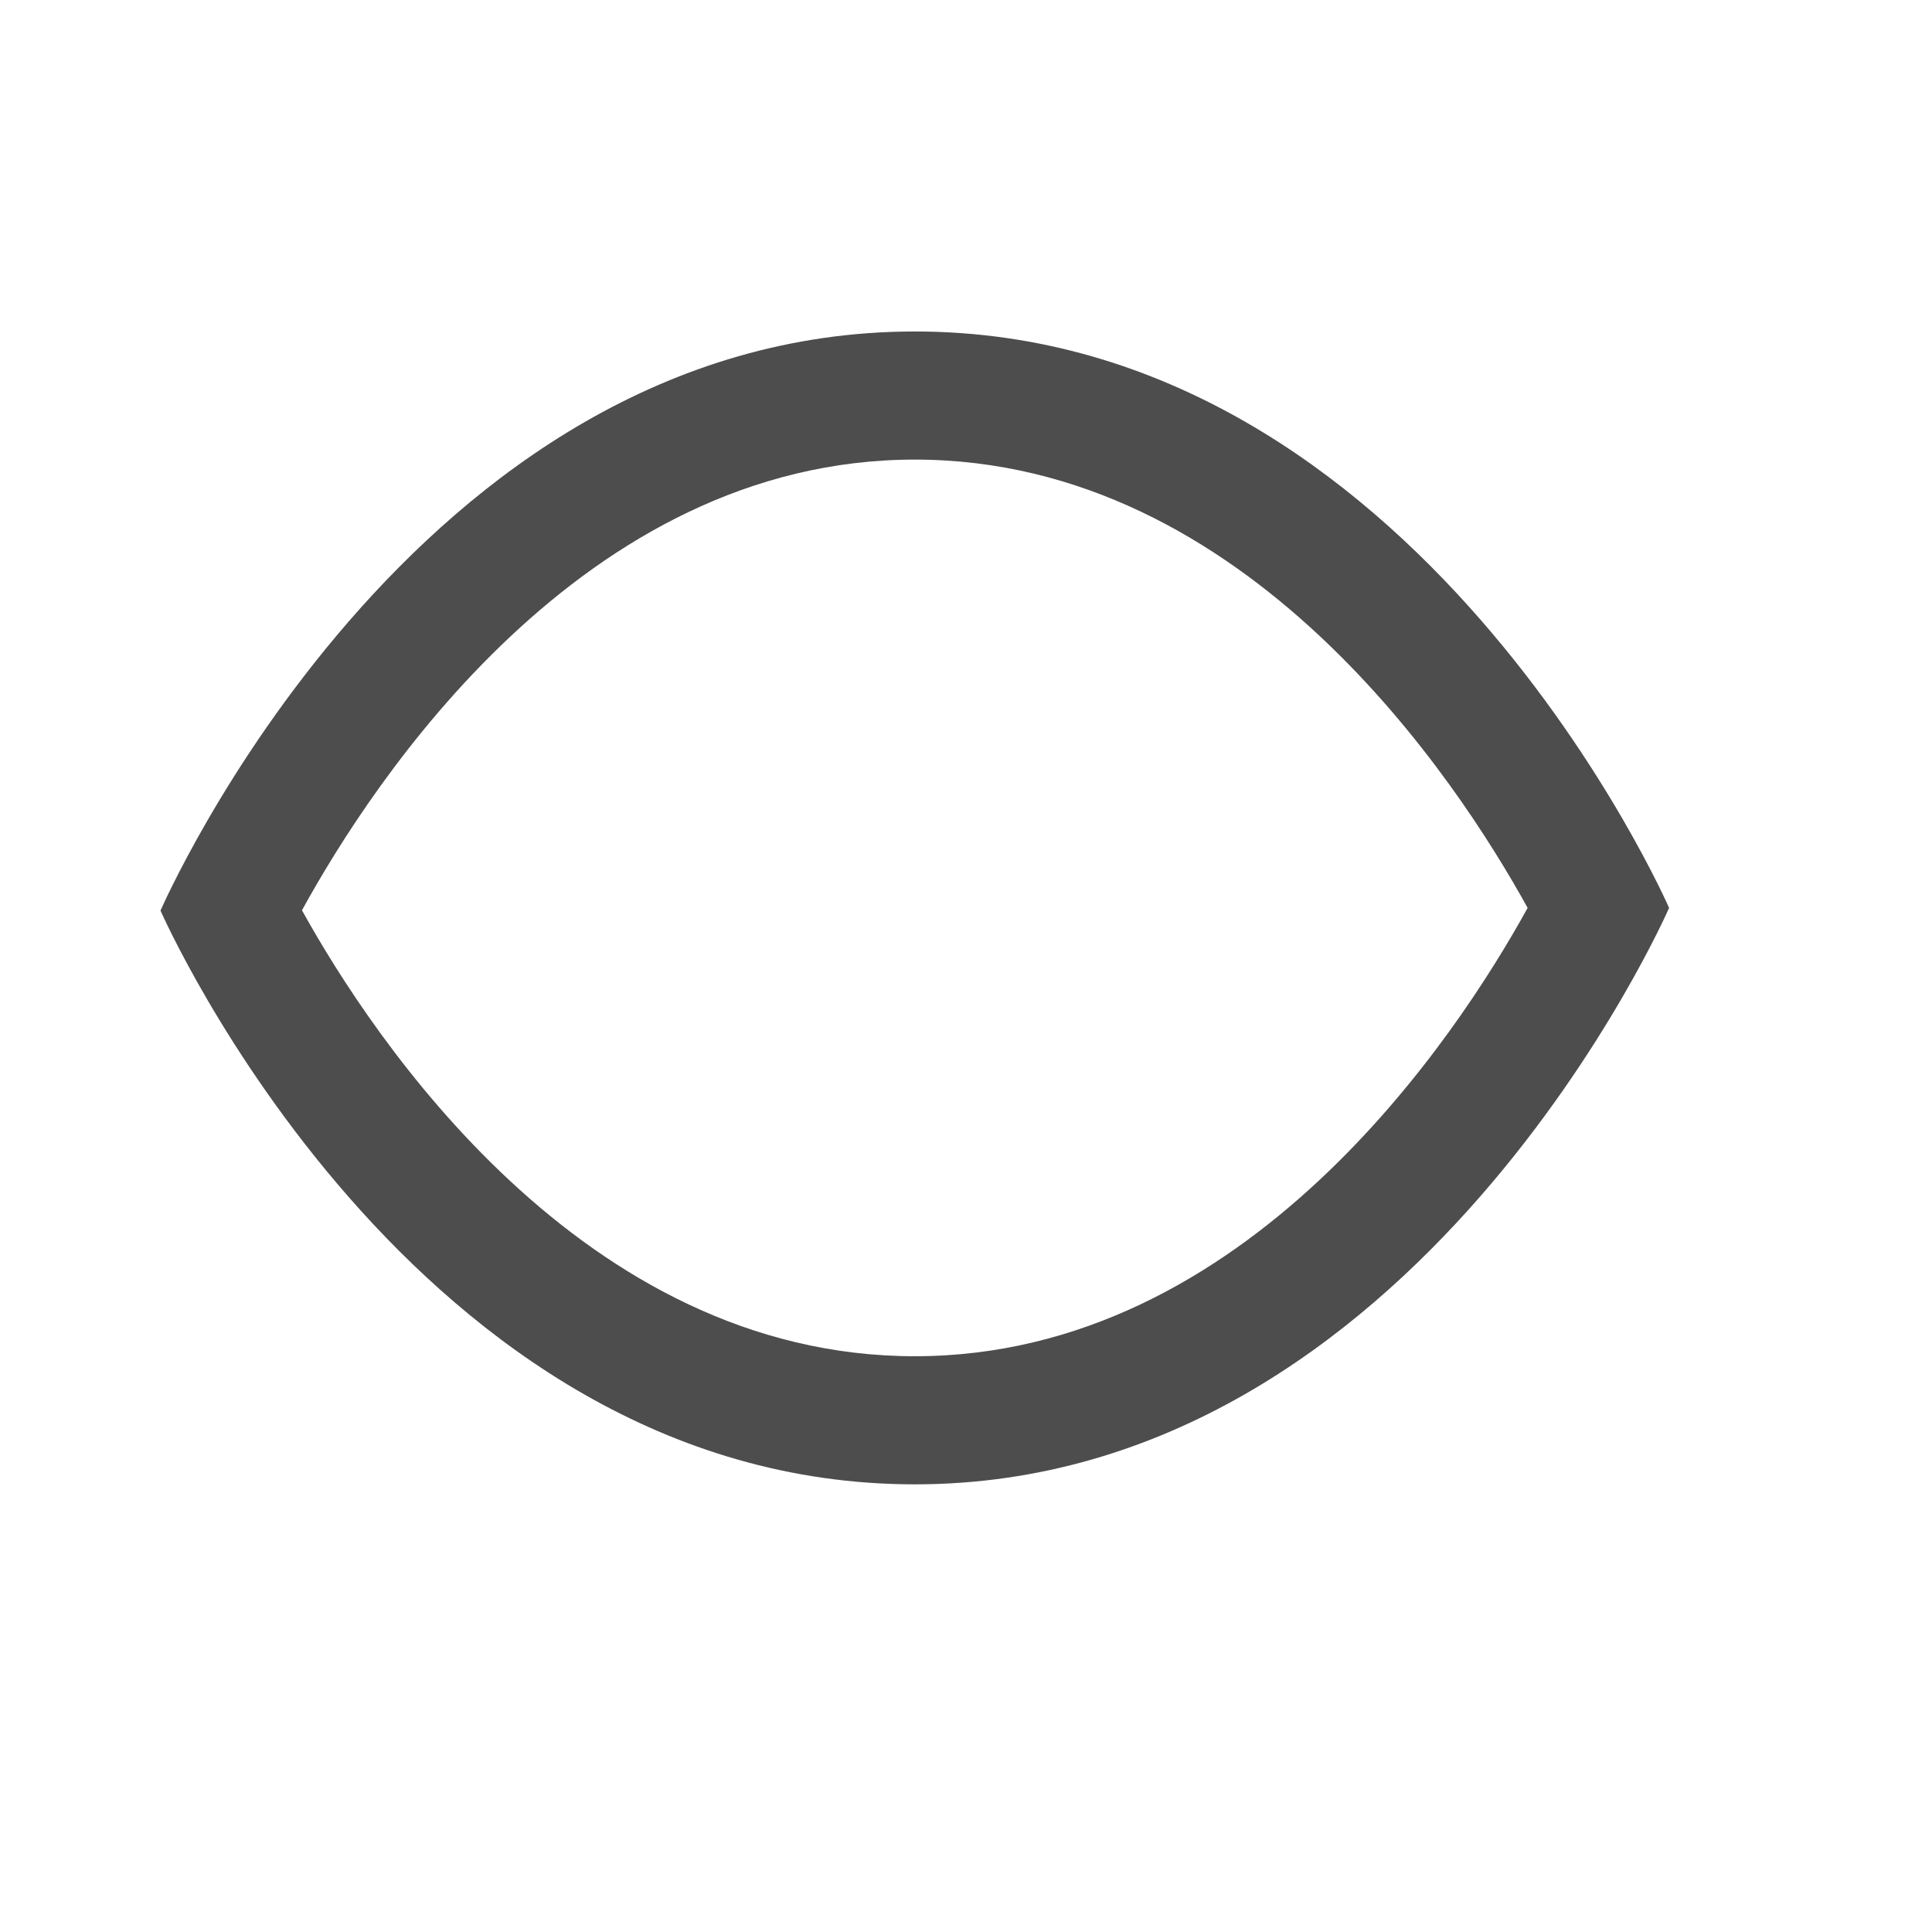
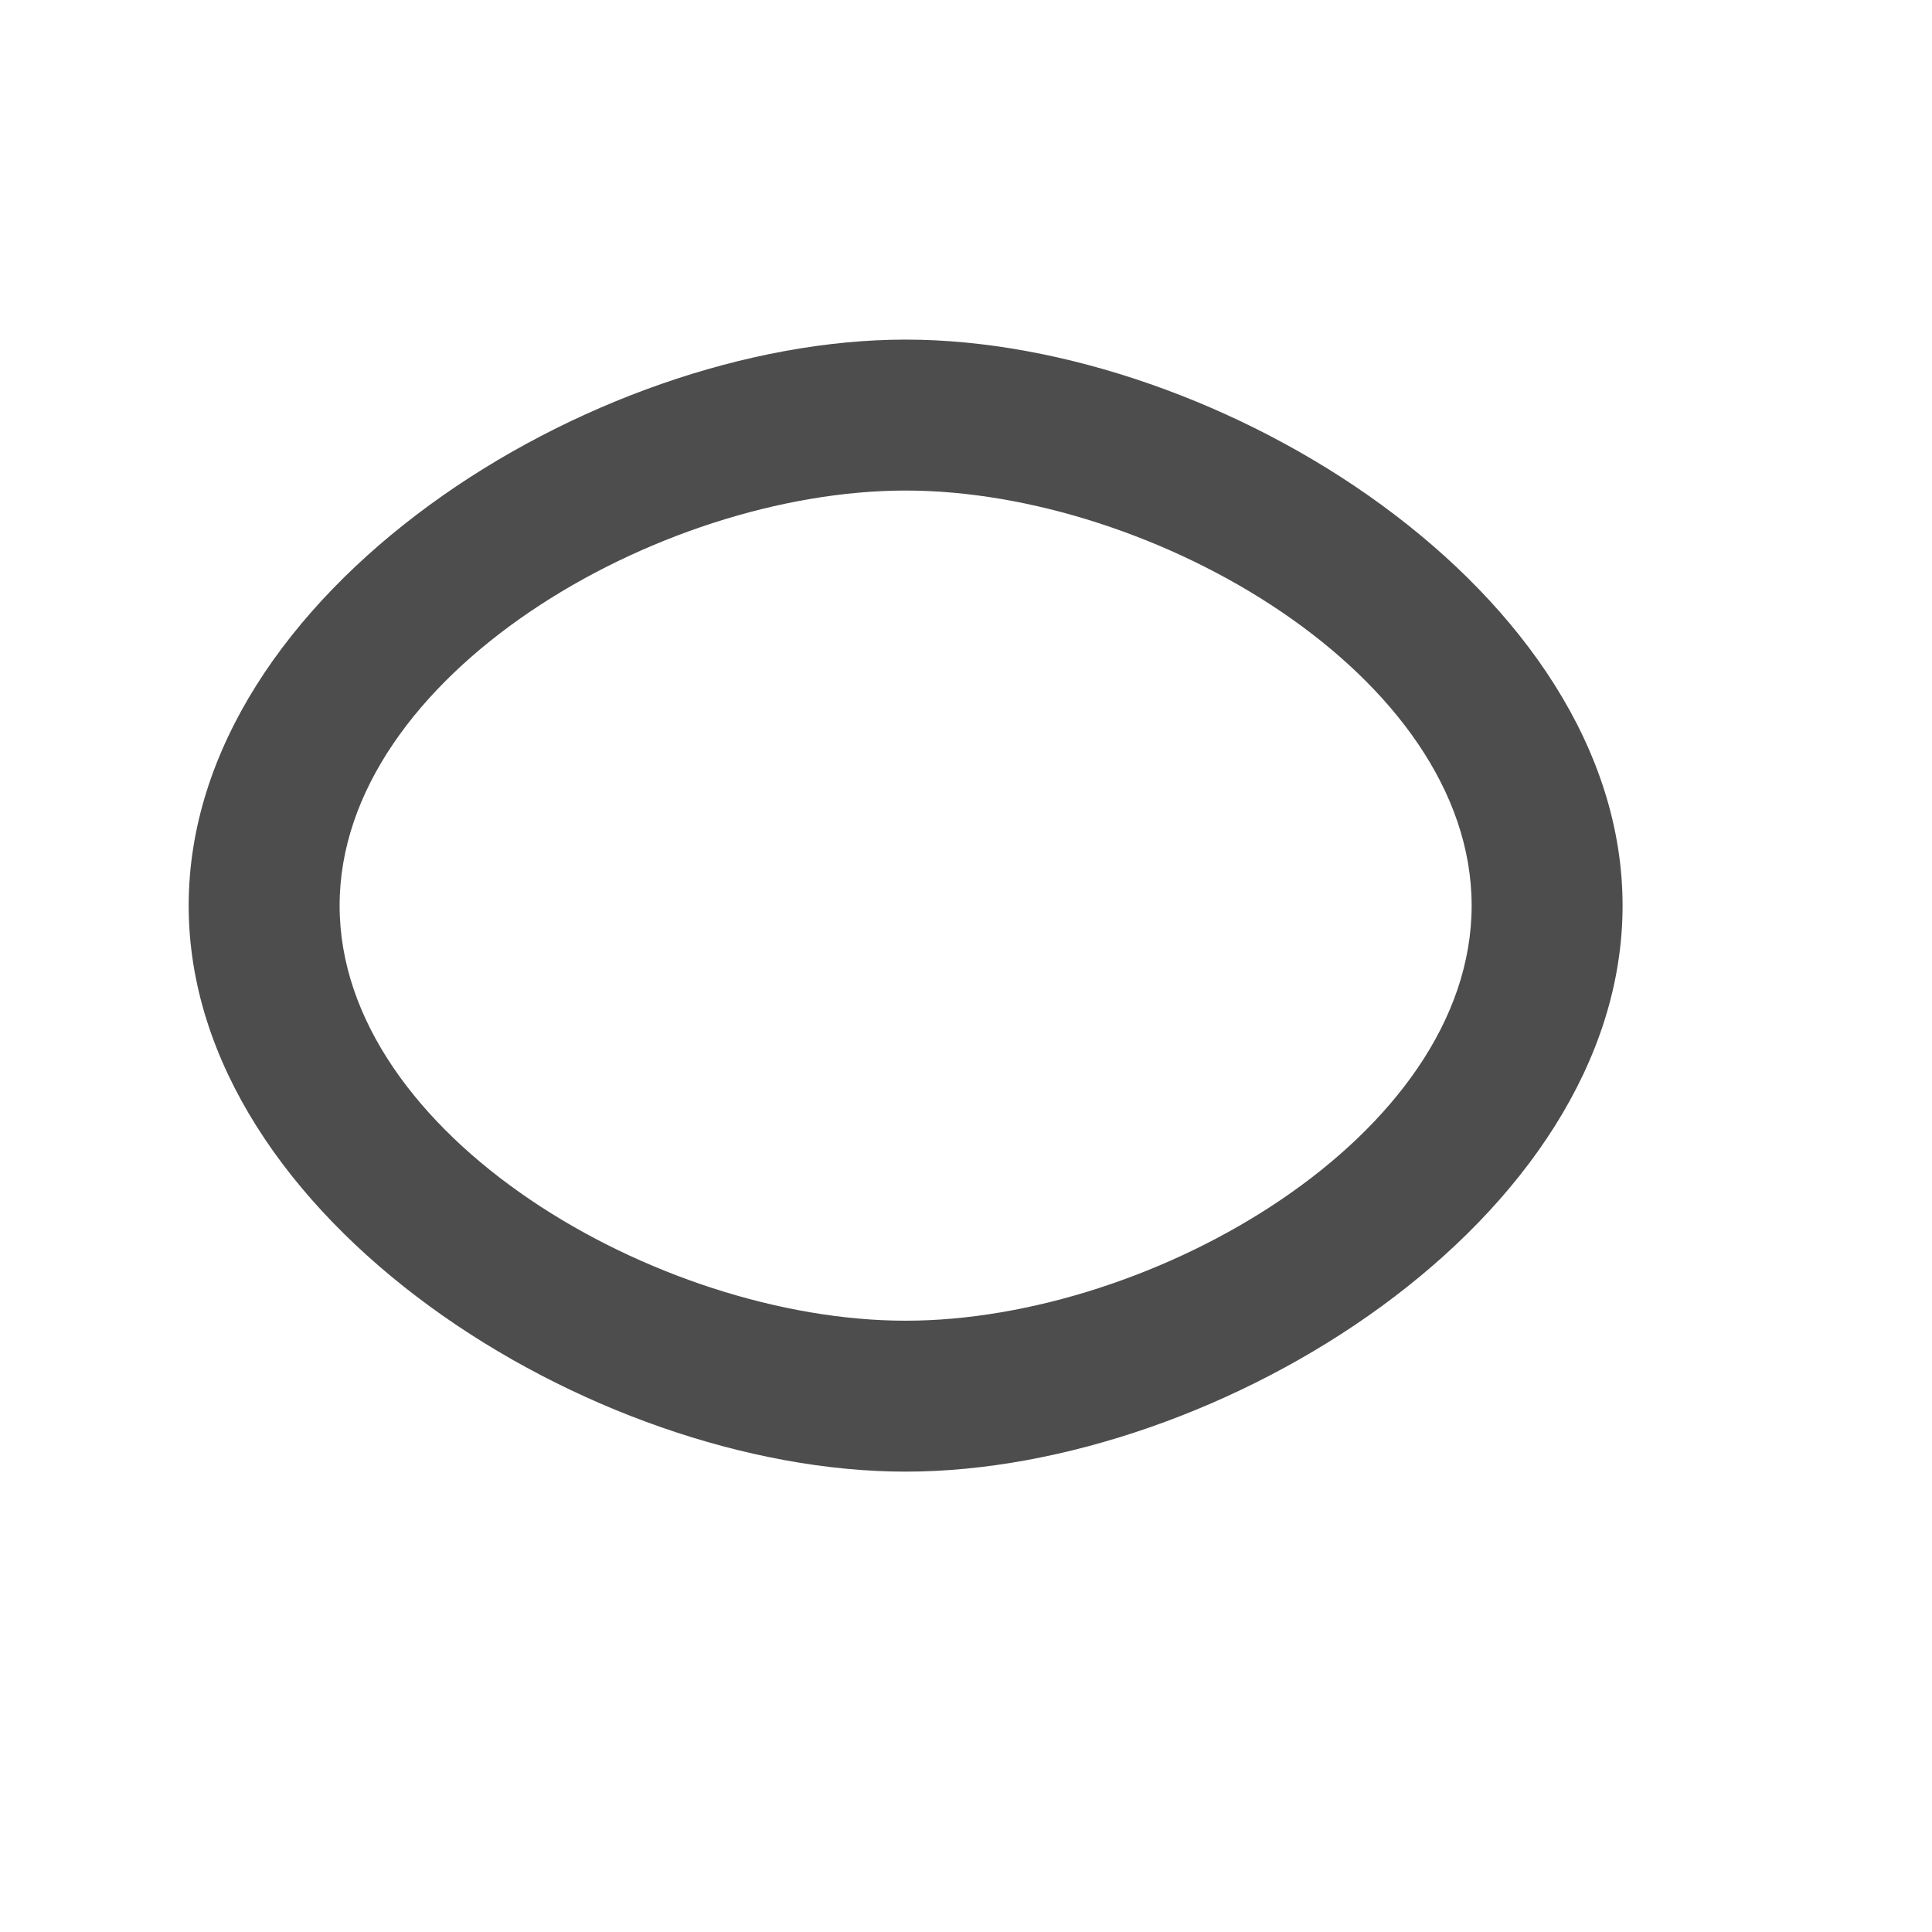
- <svg xmlns="http://www.w3.org/2000/svg" width="38.4pt" height="38.4pt">
-   <defs />
-   <g id="layer1">
-     <path id="shape01" transform="translate(4.25359, 8.78465)" fill="#4d4d4d" d="M19.99 3.395C28.798 3.395 34.358 11.881 36.23 15.276C34.355 18.677 28.796 27.157 19.99 27.157C11.183 27.157 5.623 18.721 3.749 15.339C5.622 11.924 11.183 3.395 19.99 3.395M19.99 0C6.663 0 0 15.347 0 15.347C0 15.347 6.663 30.552 19.99 30.552C33.316 30.552 39.979 15.276 39.979 15.276C39.979 15.276 33.316 0 19.99 0Z" />
-   </g>
+ <svg xmlns="http://www.w3.org/2000/svg" width="38.4pt" height="38.4pt" id="svg2" version="1.1">
+   <defs id="defs4" />
+   <path style="fill:#4d4d4d;fill-opacity:1;stroke:none" d="M 24 9 C 15.69 9 5 15.69 5 24 C 5 32.31 15.69 39 24 39 C 32.31 39 43 32.31 43 24 C 43 15.69 32.31 9 24 9 z M 24 13 C 30.561 13 39 17.906 39 24 C 39 30.094 30.561 35 24 35 C 17.439 35 9 30.094 9 24 C 9 17.906 17.439 13 24 13 z " id="path4209" />
</svg>
